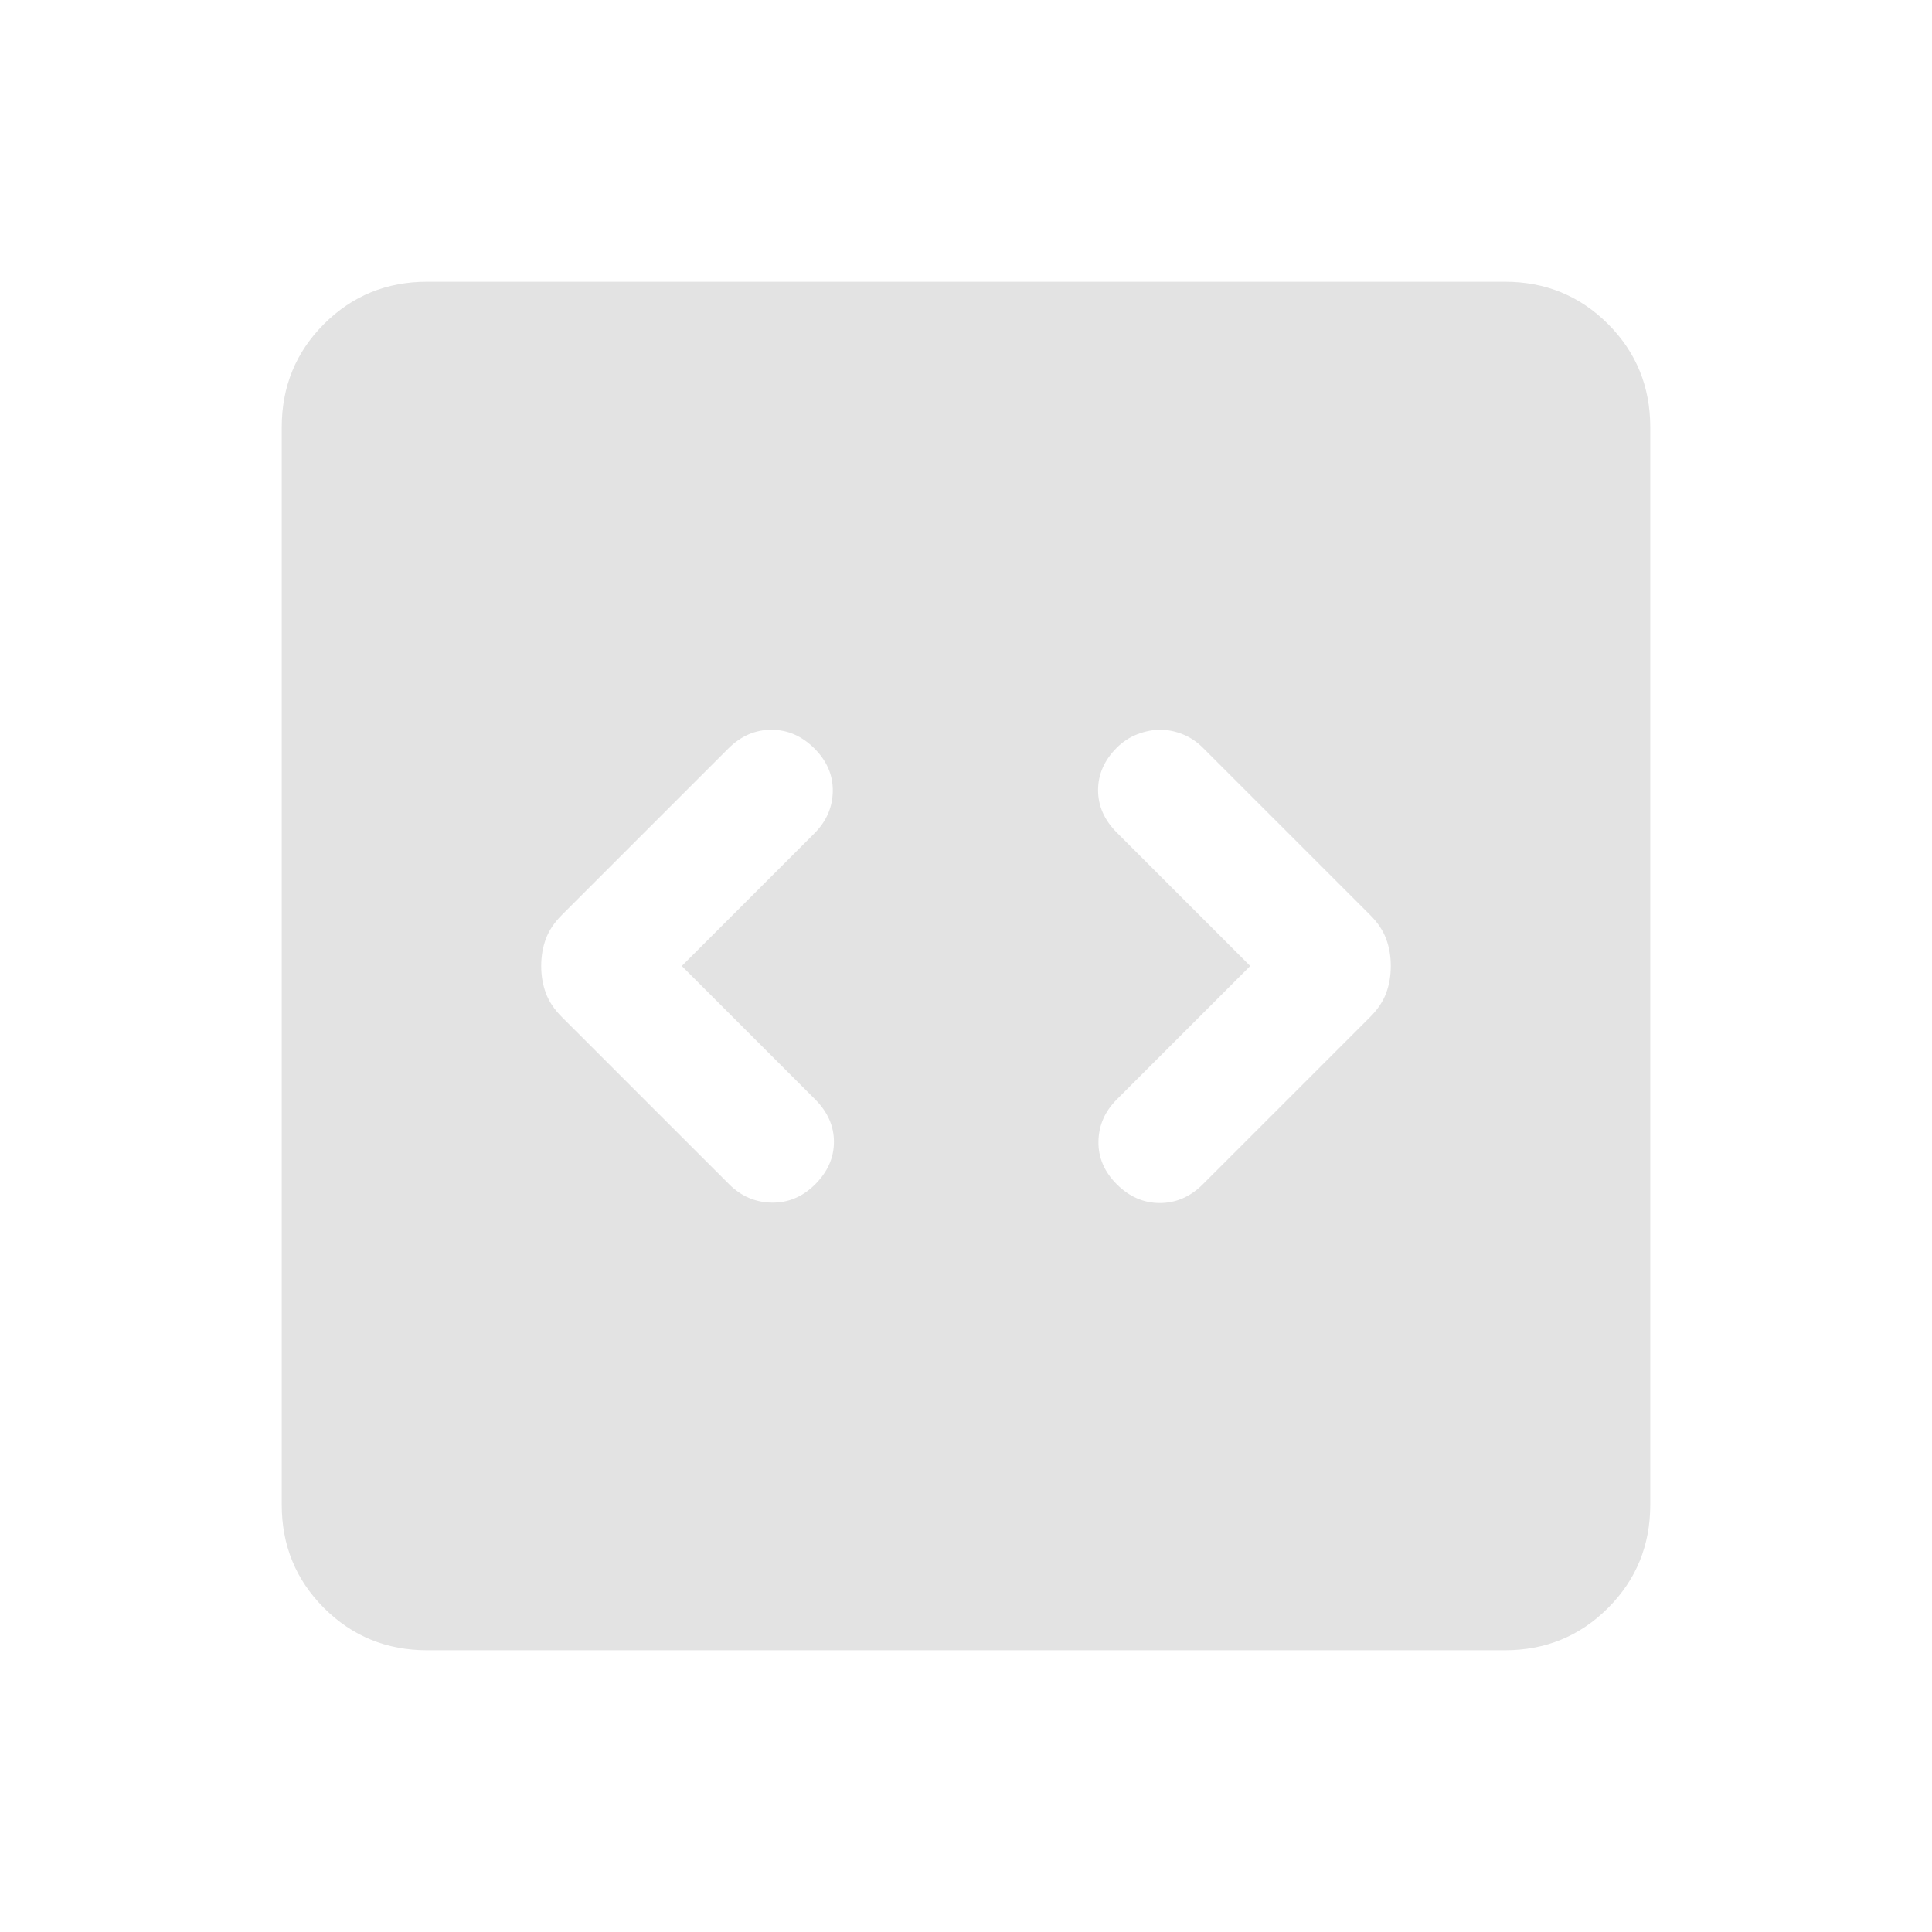
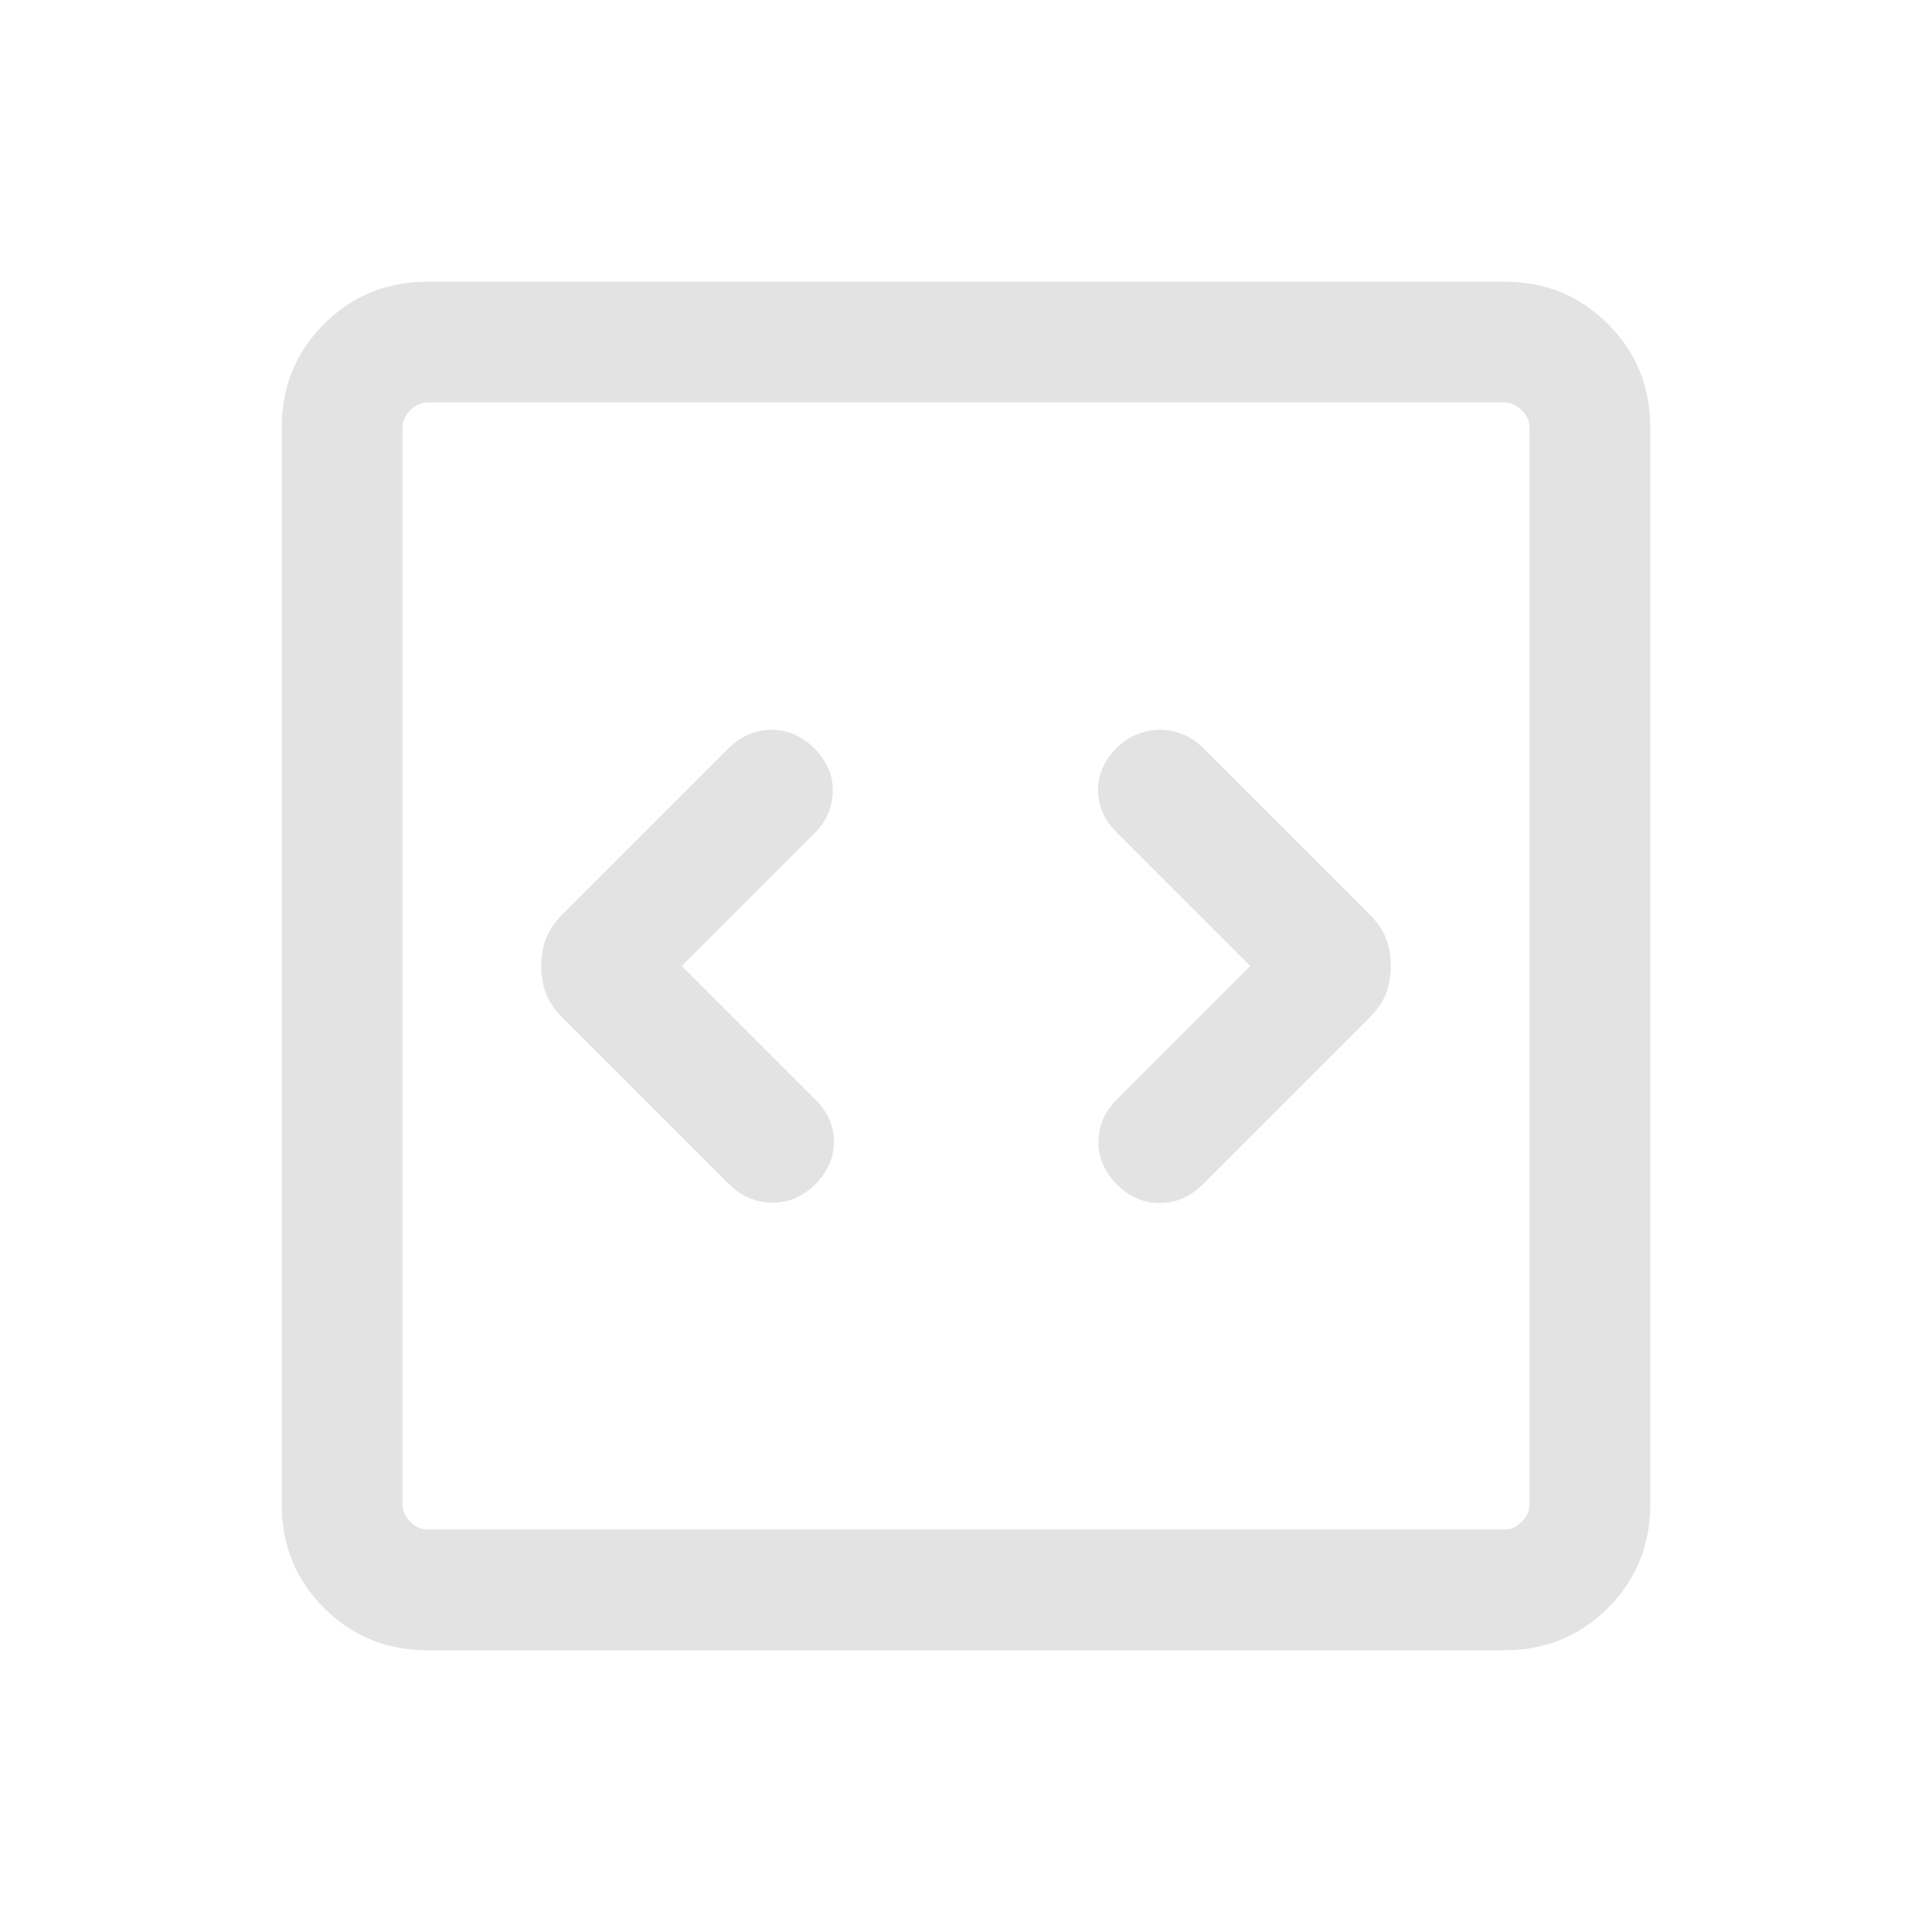
<svg xmlns="http://www.w3.org/2000/svg" height="24px" viewBox="0 -960 960 960" width="24px" fill="#e3e3e3">
-   <path d="m338.77-480 65.92-65.92q8.92-8.93 9.12-20.89.19-11.96-9.12-21.27-9.31-9.3-21.38-9.3-12.08 0-21.39 9.3l-82.77 82.77q-5.61 5.62-7.92 11.85-2.31 6.23-2.31 13.46t2.31 13.46q2.31 6.23 7.92 11.85l83.16 83.15q8.92 8.92 21.19 9.12 12.27.19 21.58-9.12 9.3-9.31 9.3-21.08 0-11.76-9.3-21.07L338.77-480Zm282.46 0-66.31 66.31q-8.92 8.92-9.11 20.88-.19 11.96 9.11 21.27 9.31 9.31 21.39 9.31 12.07 0 21.38-9.31l83.16-83.15q5.61-5.62 7.92-11.85 2.31-6.23 2.31-13.46t-2.31-13.46q-2.31-6.23-7.92-11.85l-83.16-83.15q-4.46-4.46-10.04-6.69-5.57-2.23-11.15-2.23t-11.35 2.23q-5.76 2.23-10.23 6.69-9.3 9.31-9.3 21.08 0 11.76 9.3 21.07L621.23-480ZM212.31-140Q182-140 161-161q-21-21-21-51.31v-535.38Q140-778 161-799q21-21 51.31-21h535.38Q778-820 799-799q21 21 21 51.31v535.38Q820-182 799-161q-21 21-51.31 21H212.31Z" />
+   <path d="m338.77-480 65.92-65.92q8.92-8.93 9.12-20.89.19-11.96-9.12-21.27-9.31-9.3-21.38-9.3-12.08 0-21.39 9.3l-82.77 82.77q-5.61 5.62-7.92 11.85-2.31 6.23-2.31 13.46t2.31 13.46q2.31 6.23 7.92 11.85l83.16 83.15q8.92 8.92 21.19 9.12 12.27.19 21.58-9.12 9.3-9.31 9.3-21.08 0-11.76-9.3-21.07L338.77-480Zm282.46 0-66.31 66.31q-8.92 8.92-9.11 20.88-.19 11.96 9.11 21.27 9.31 9.31 21.39 9.31 12.07 0 21.38-9.31l83.16-83.15q5.61-5.62 7.92-11.85 2.31-6.23 2.31-13.46t-2.31-13.46q-2.31-6.23-7.92-11.85l-83.16-83.15q-4.46-4.46-10.04-6.69-5.57-2.23-11.15-2.23t-11.35 2.23q-5.76 2.23-10.23 6.69-9.3 9.31-9.3 21.08 0 11.76 9.3 21.07L621.23-480ZM212.31-140Q182-140 161-161q-21-21-21-51.31v-535.38Q140-778 161-799q21-21 51.31-21h535.38Q778-820 799-799q21 21 21 51.31v535.38Q820-182 799-161q-21 21-51.31 21H212.31Zm0-60h535.38q4.62 0 8.46-3.85 3.85-3.84 3.85-8.46v-535.38q0-4.62-3.85-8.46-3.84-3.85-8.46-3.85H212.31q-4.62 0-8.46 3.85-3.85 3.84-3.85 8.46v535.38q0 4.62 3.85 8.46 3.84 3.85 8.46 3.85ZM200-760v560-560Z" />
</svg>
